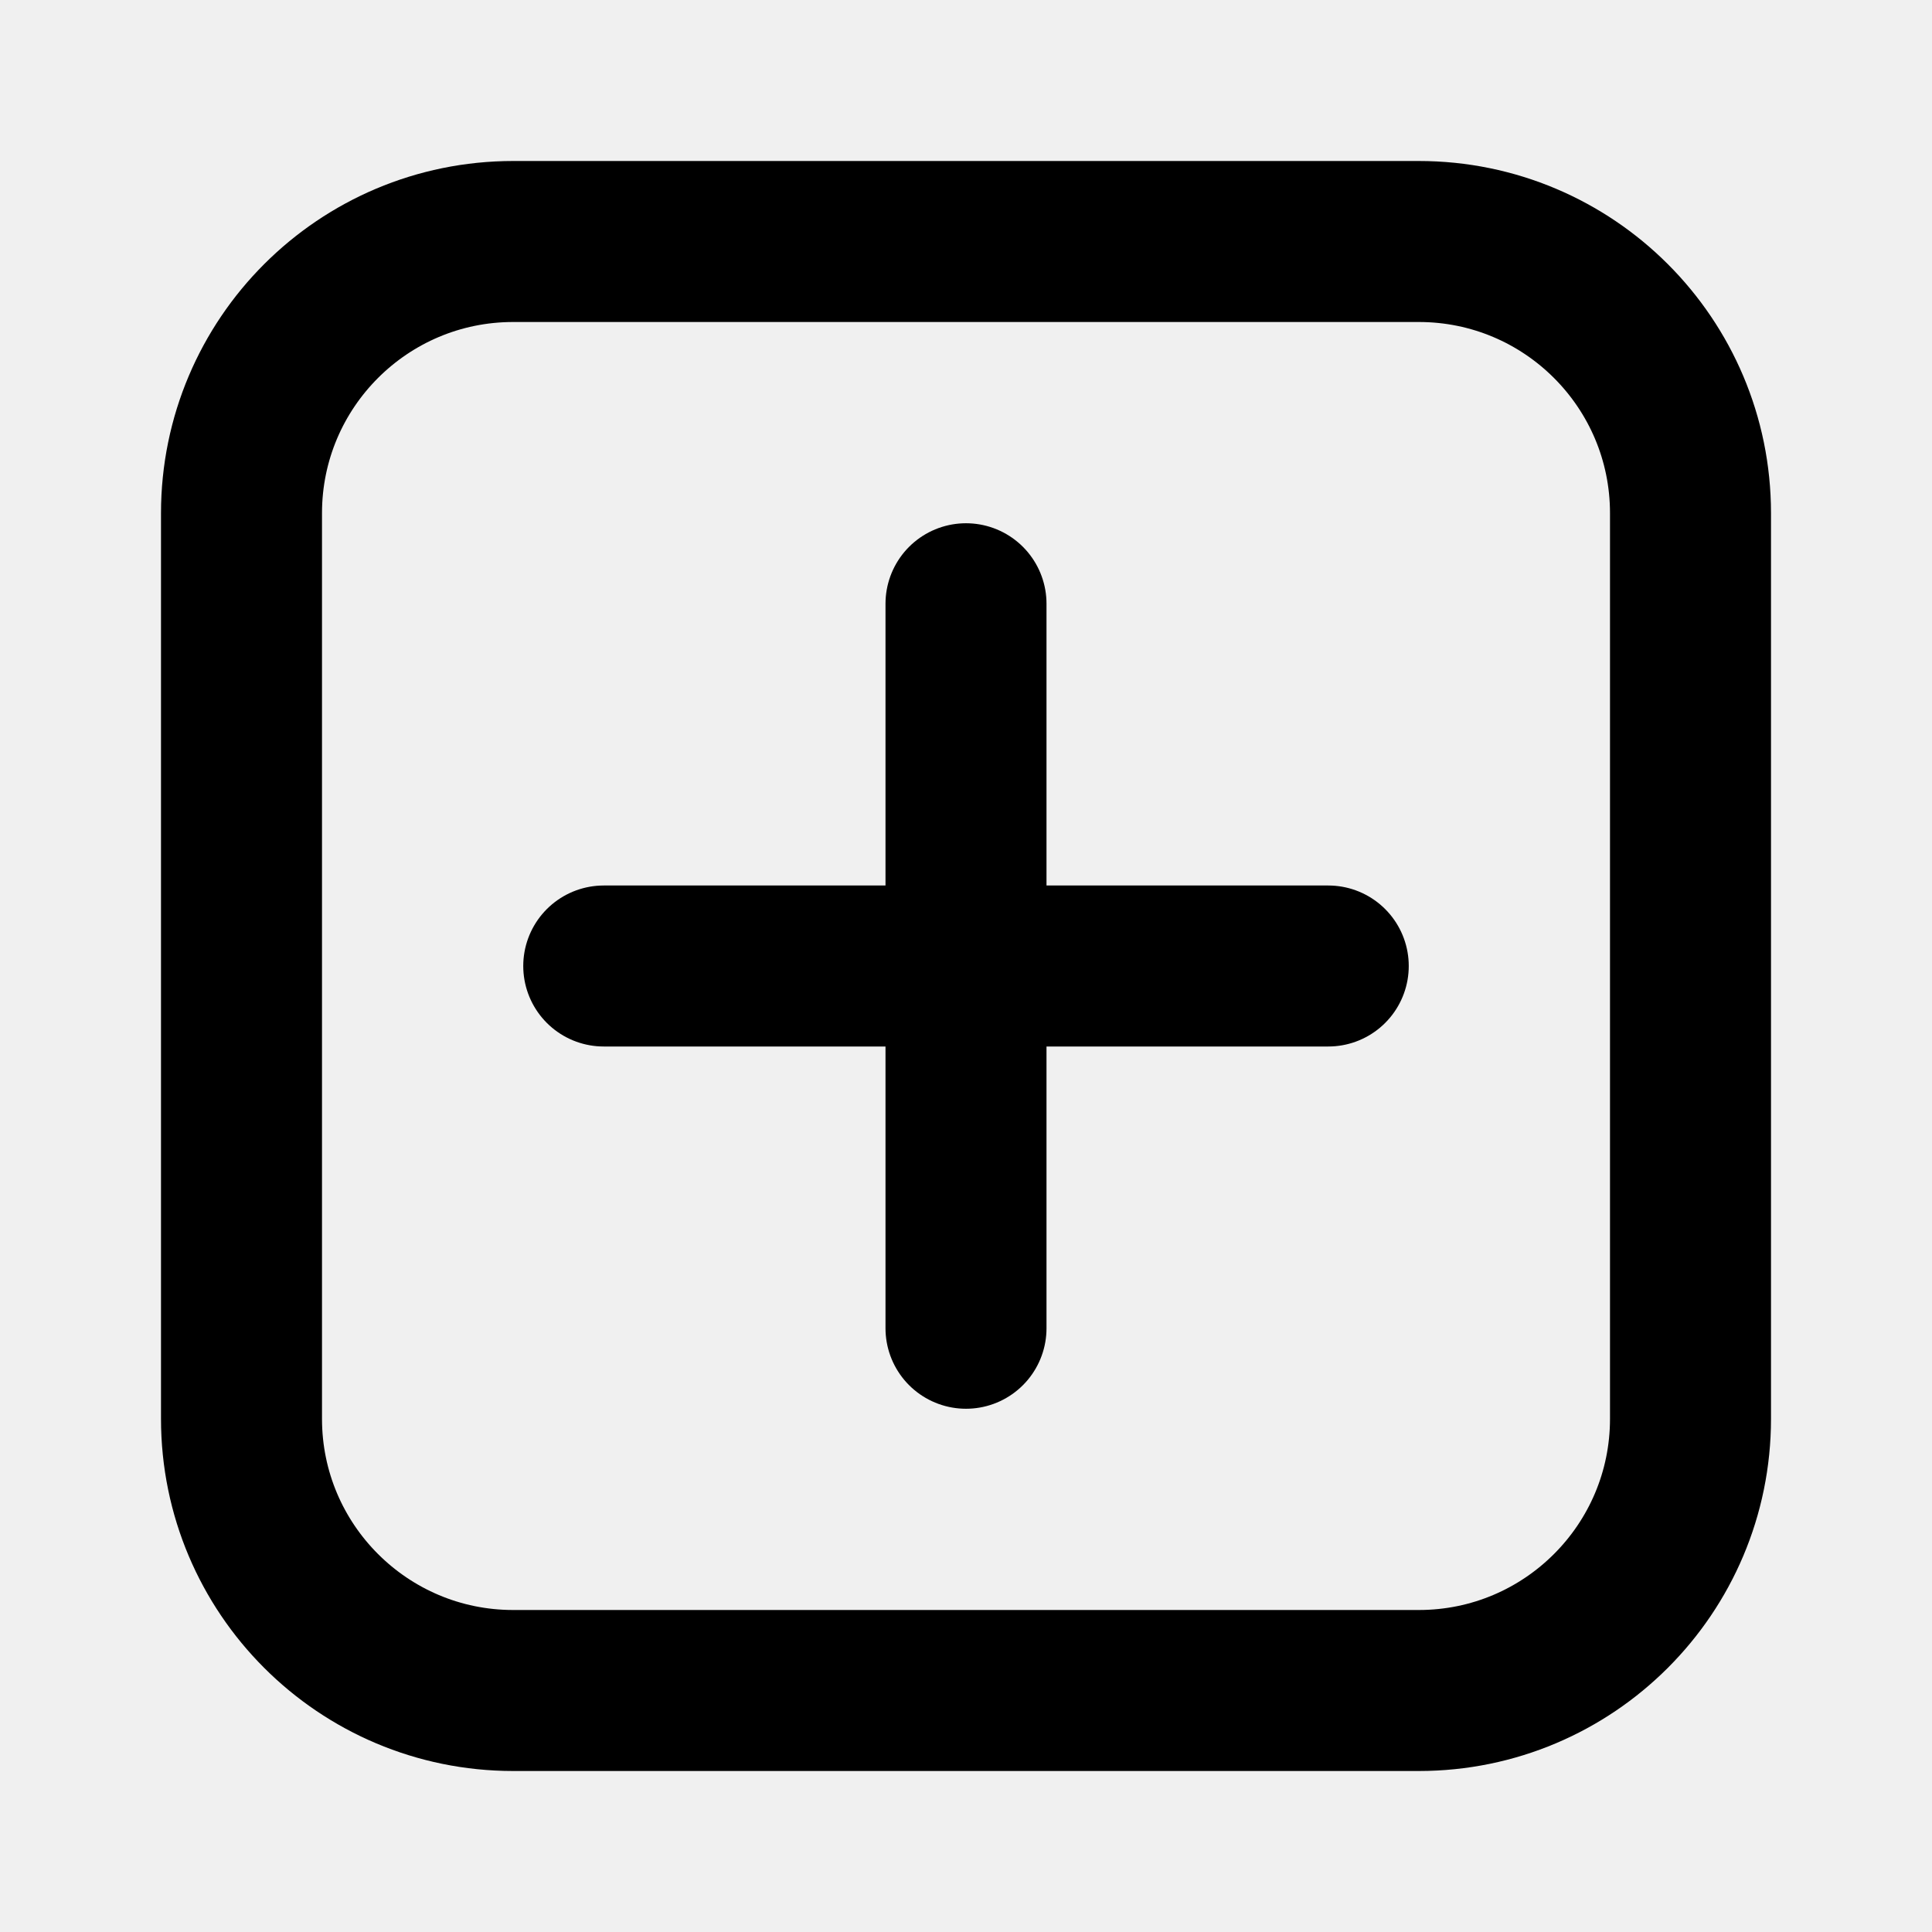
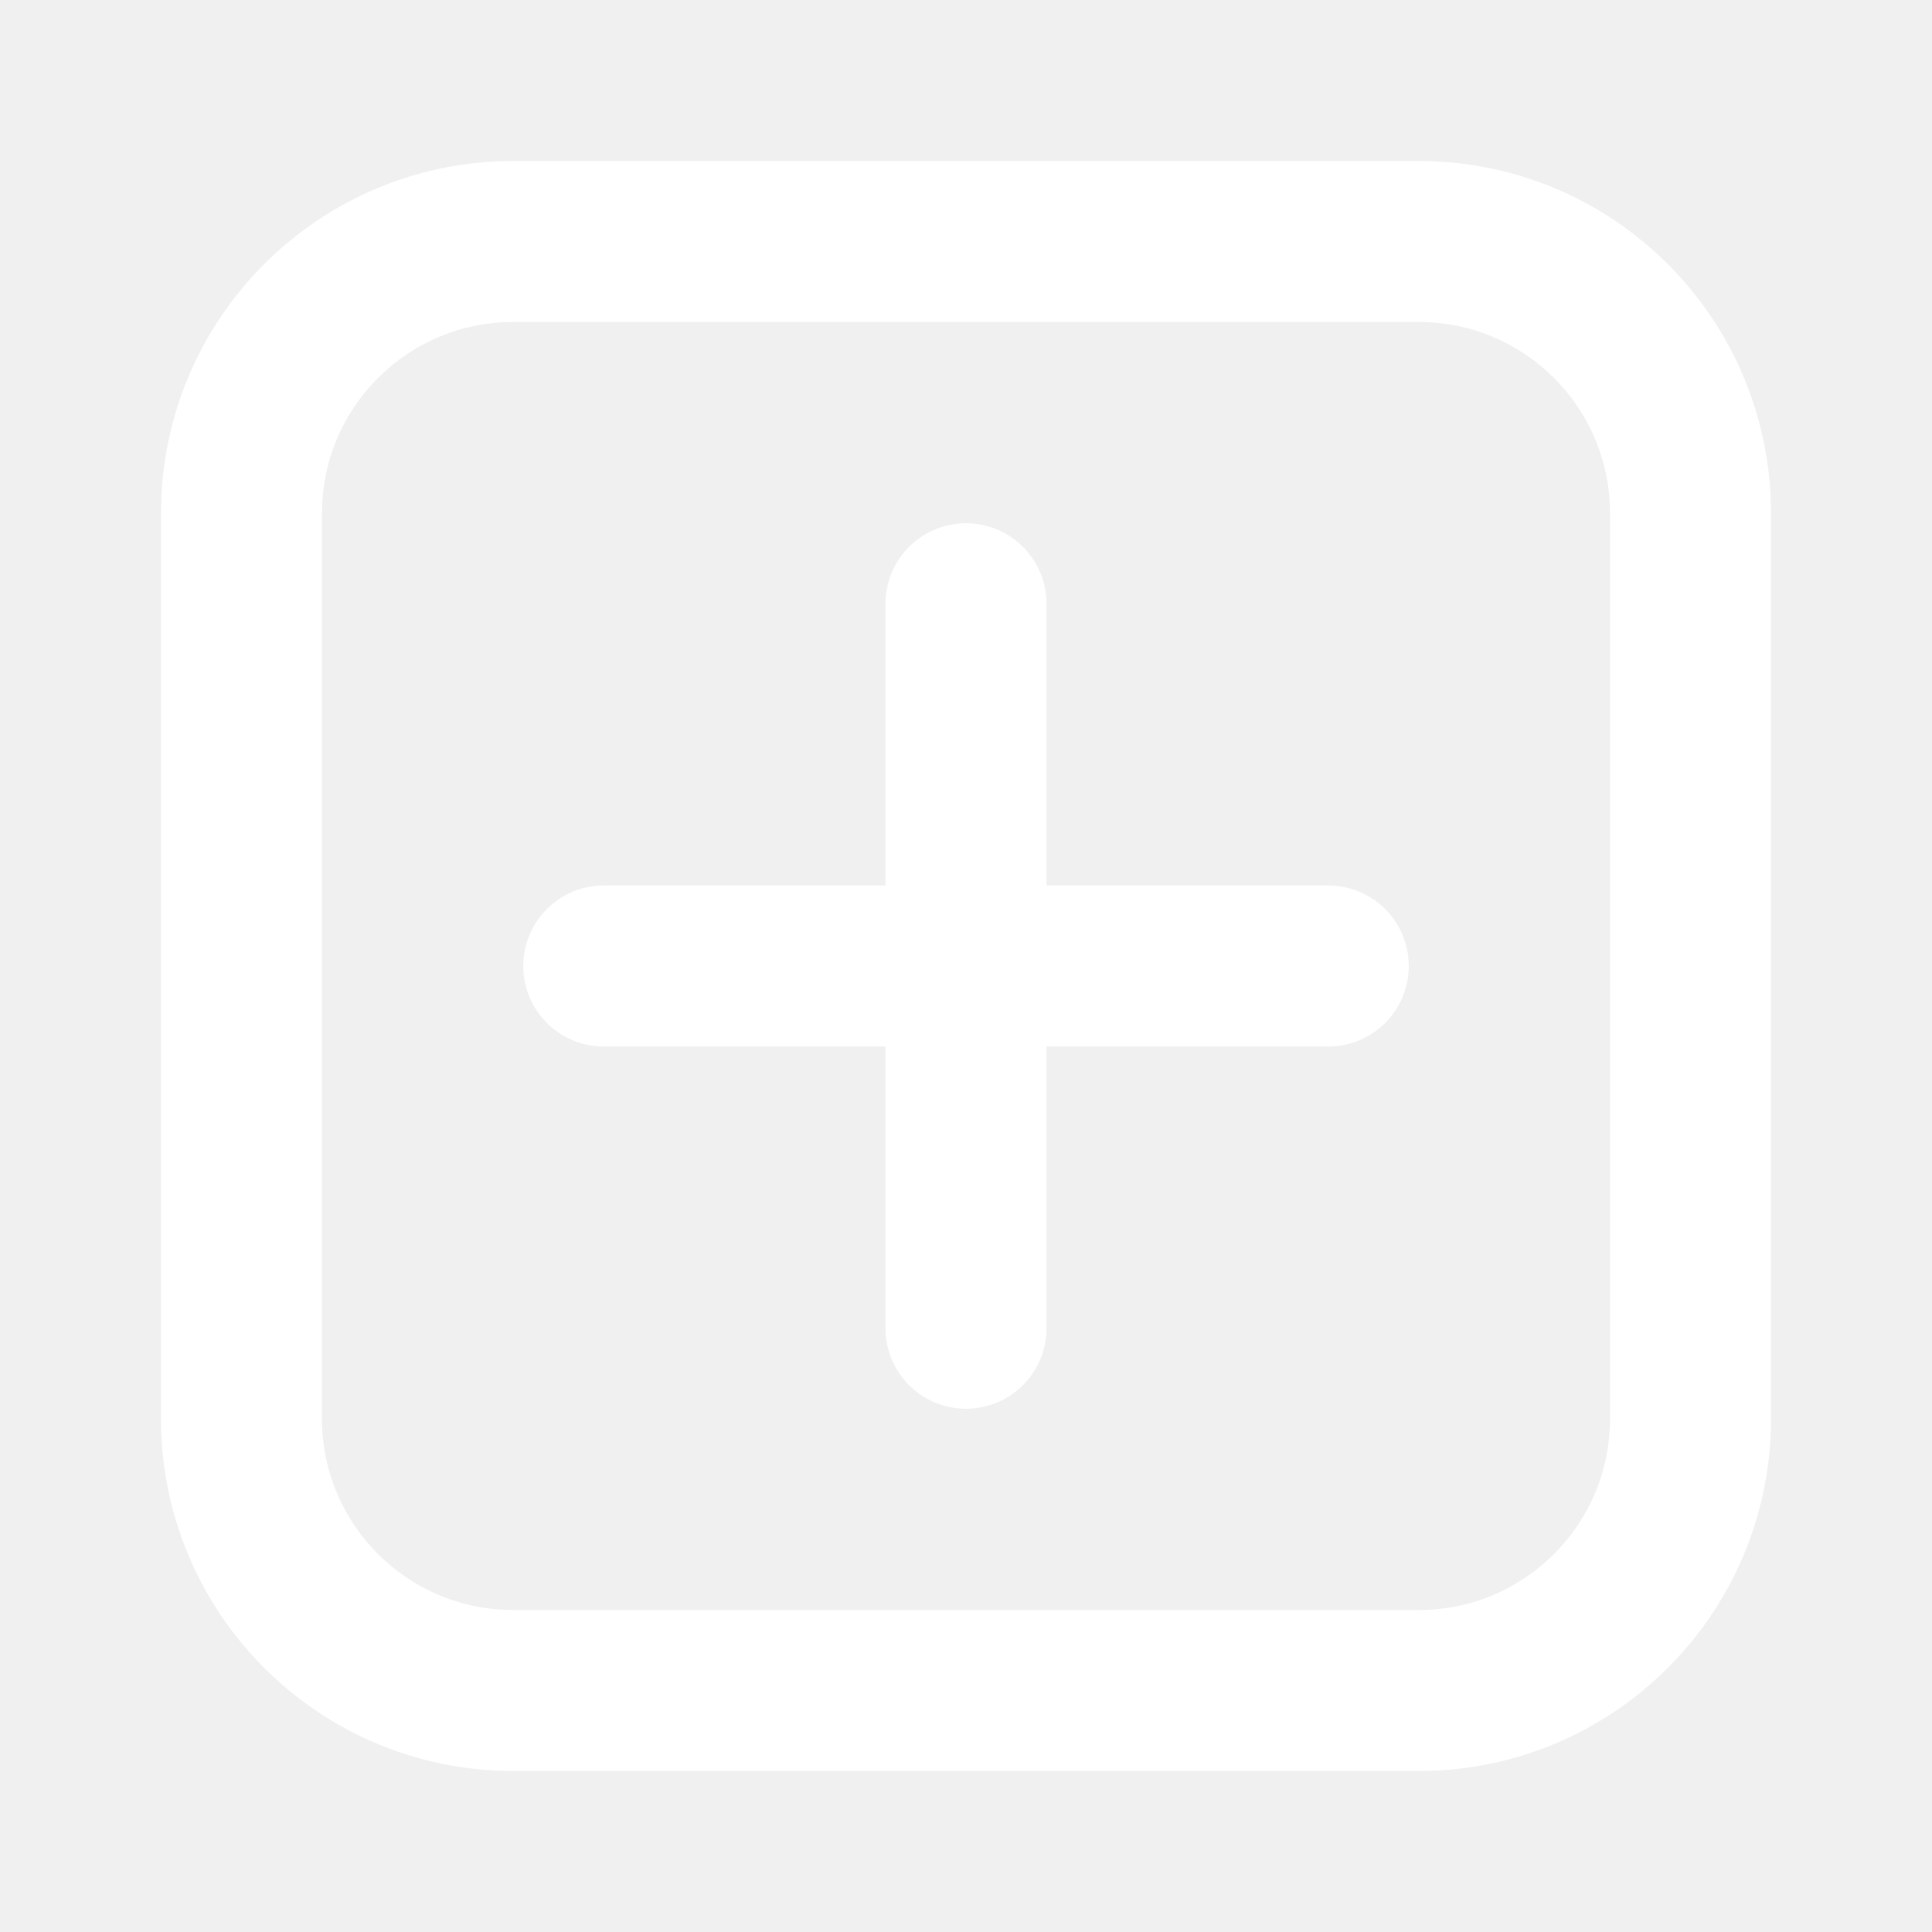
<svg xmlns="http://www.w3.org/2000/svg" width="24" height="24" viewBox="0 0 24 24" fill="none">
-   <path d="M12 7.5L12 12M12 12V16.5M12 12H16.5M12 12H7.5M21 6.375L21 17.625C21 19.489 19.489 21 17.625 21H6.375C4.511 21 3 19.489 3 17.625V6.375C3 4.511 4.511 3 6.375 3H17.625C19.489 3 21 4.511 21 6.375Z" stroke="black" stroke-width="2" stroke-linecap="round" />
+   <path d="M12 7.5L12 12M12 12V16.5M12 12H16.5M12 12H7.5M21 6.375L21 17.625C21 19.489 19.489 21 17.625 21H6.375C4.511 21 3 19.489 3 17.625V6.375C3 4.511 4.511 3 6.375 3H17.625C19.489 3 21 4.511 21 6.375Z" stroke="white" stroke-width="2" stroke-linecap="round" />
</svg>
